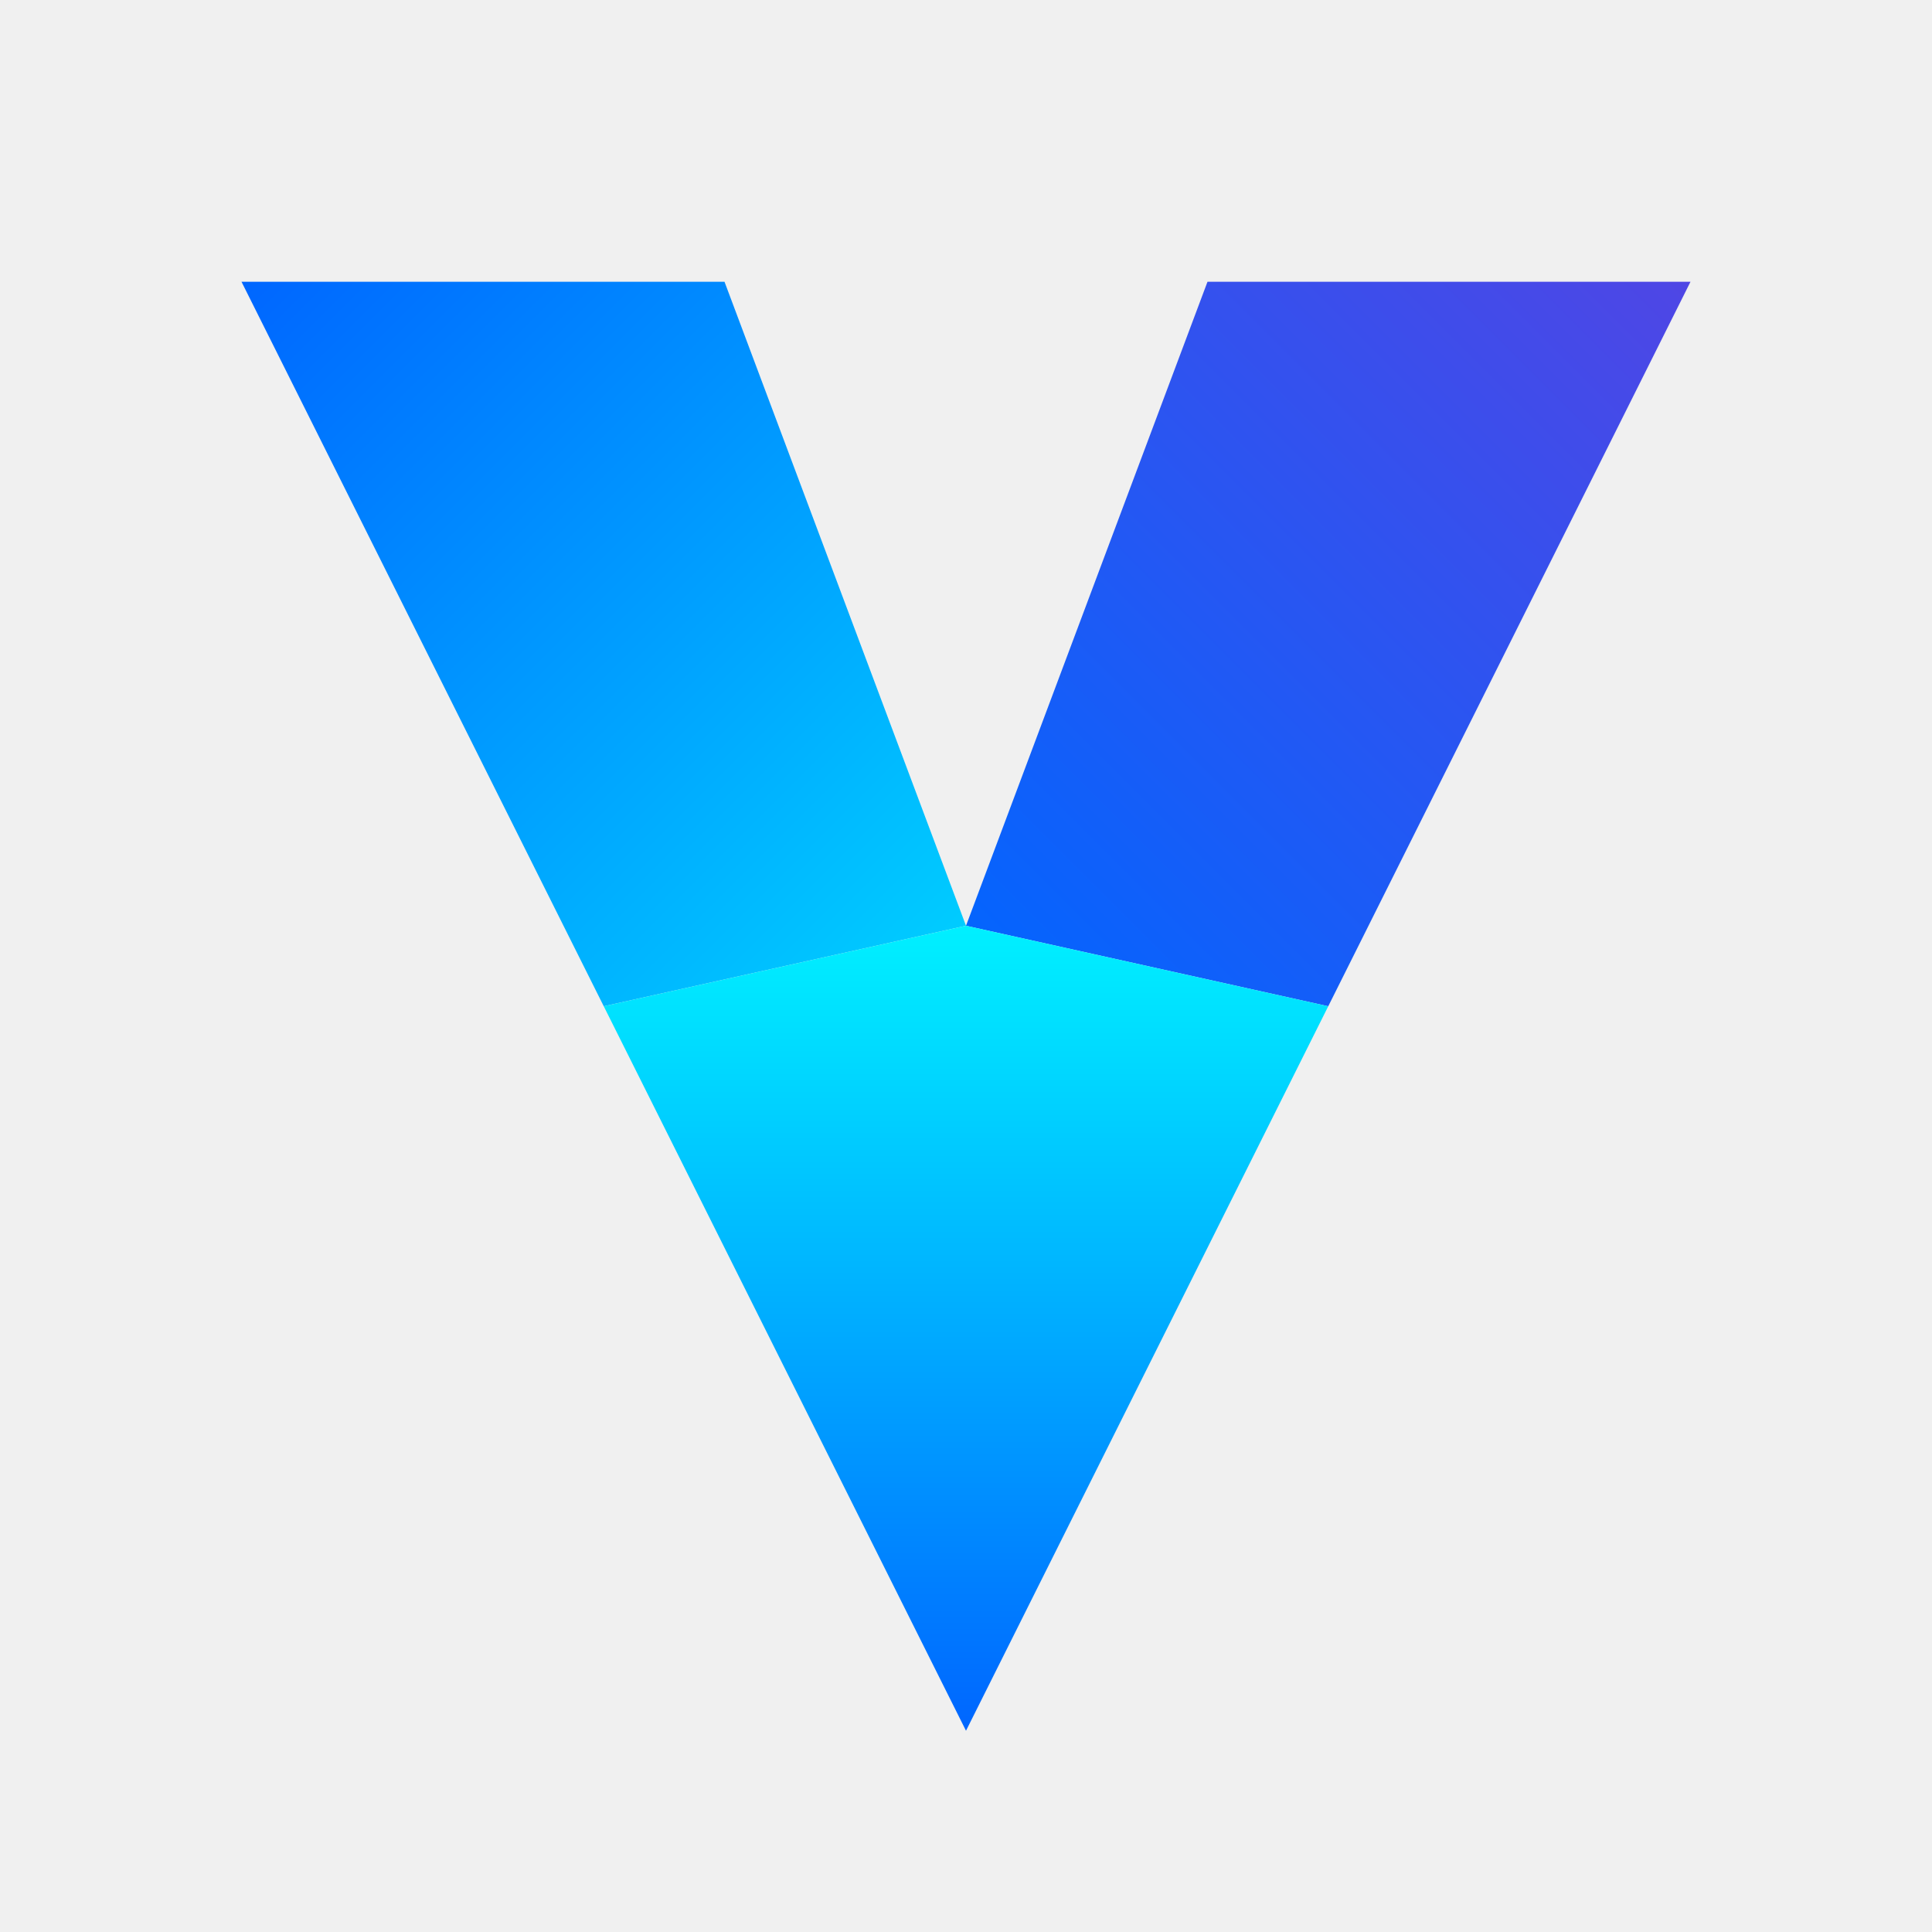
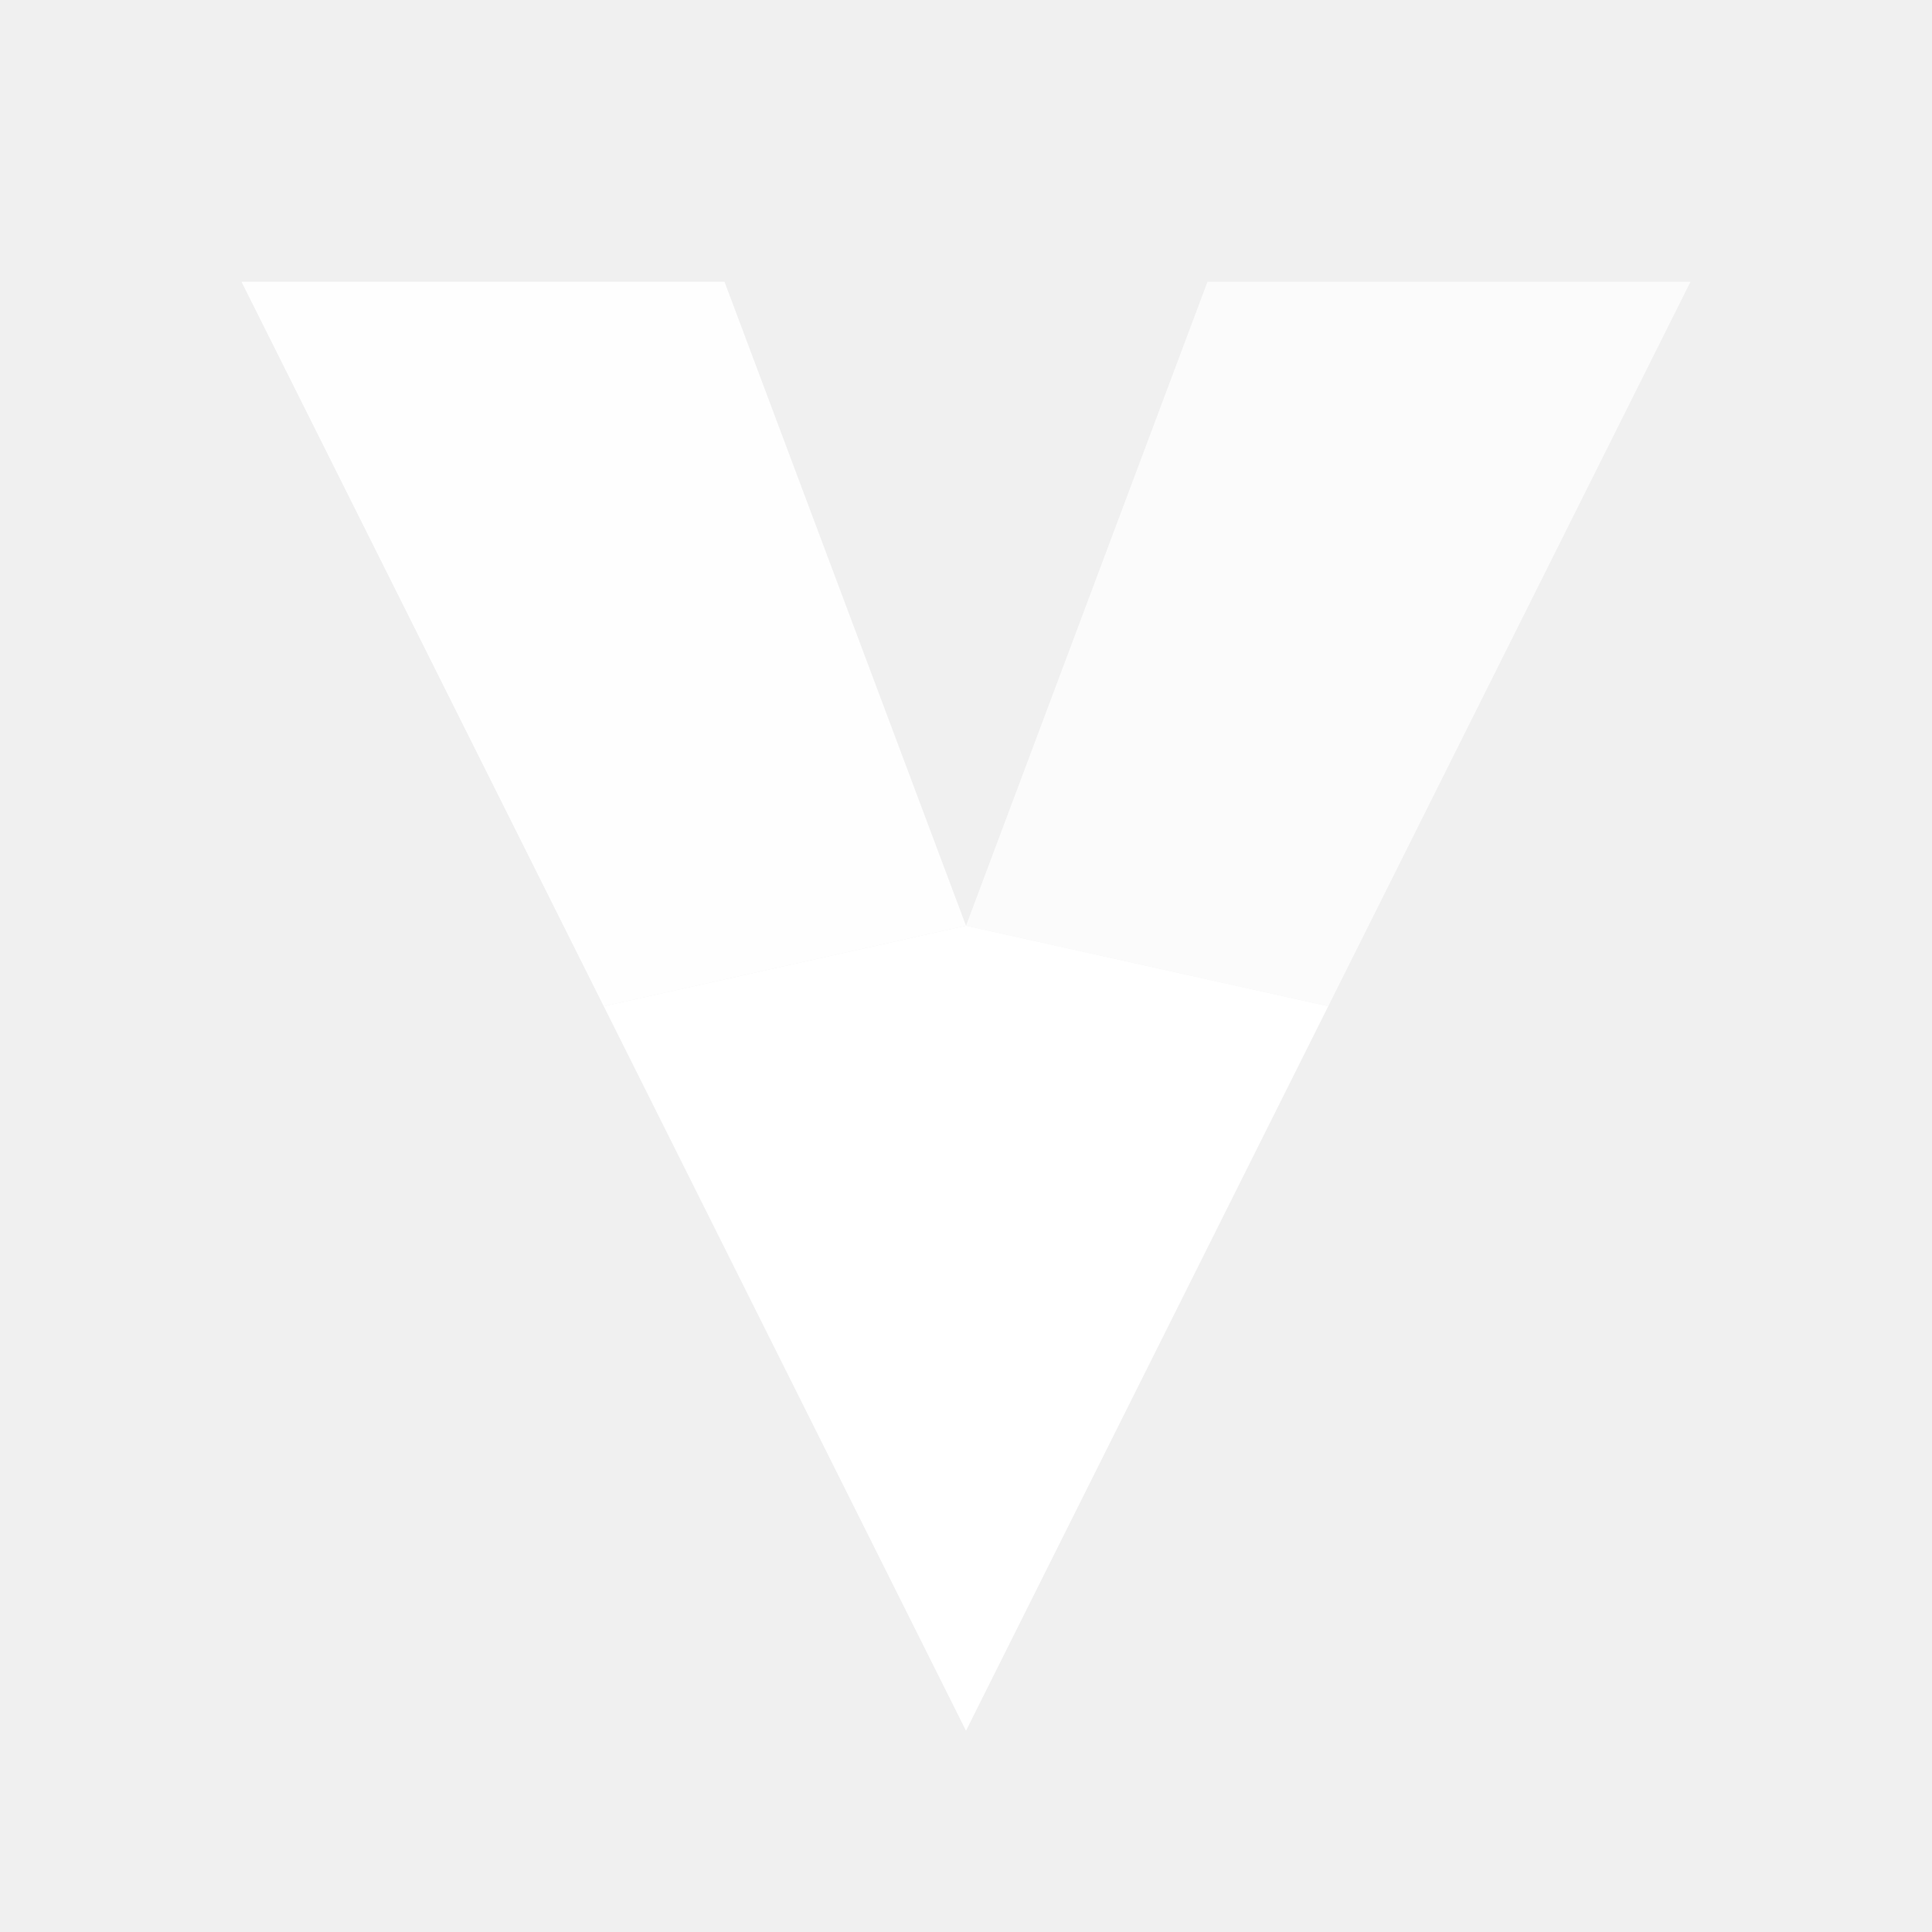
<svg xmlns="http://www.w3.org/2000/svg" width="48" height="48" viewBox="0 0 48 48" fill="none">
  <defs>
    <linearGradient id="vMarkL" x1="6" y1="7" x2="24" y2="25" gradientUnits="userSpaceOnUse">
      <stop offset="0%" stop-color="#0066FF" />
      <stop offset="100%" stop-color="#00D2FF" />
    </linearGradient>
    <linearGradient id="vMarkR" x1="42" y1="7" x2="24" y2="25" gradientUnits="userSpaceOnUse">
      <stop offset="0%" stop-color="#4F46E5" />
      <stop offset="100%" stop-color="#0066FF" />
    </linearGradient>
    <linearGradient id="vMarkB" x1="24" y1="23" x2="24" y2="43" gradientUnits="userSpaceOnUse">
      <stop offset="0%" stop-color="#00F0FF" />
      <stop offset="100%" stop-color="#0066FF" />
    </linearGradient>
  </defs>
-   <path d="M 6 7 L 18 7 L 24 23 L 15 25 Z" fill="url(#vMarkL)" />
-   <path d="M 42 7 L 30 7 L 24 23 L 33 25 Z" fill="url(#vMarkR)" />
-   <path d="M 15 25 L 24 23 L 33 25 L 24 43 Z" fill="url(#vMarkB)" />
+   <path d="M 6 7 L 18 7 L 24 23 L 15 25 Z" fill="#FFFFFF" fill-opacity="0.95" />
+   <path d="M 42 7 L 30 7 L 24 23 L 33 25 Z" fill="#FFFFFF" fill-opacity="0.75" />
+   <path d="M 15 25 L 24 23 L 33 25 L 24 43 Z" fill="#FFFFFF" />
</svg>
